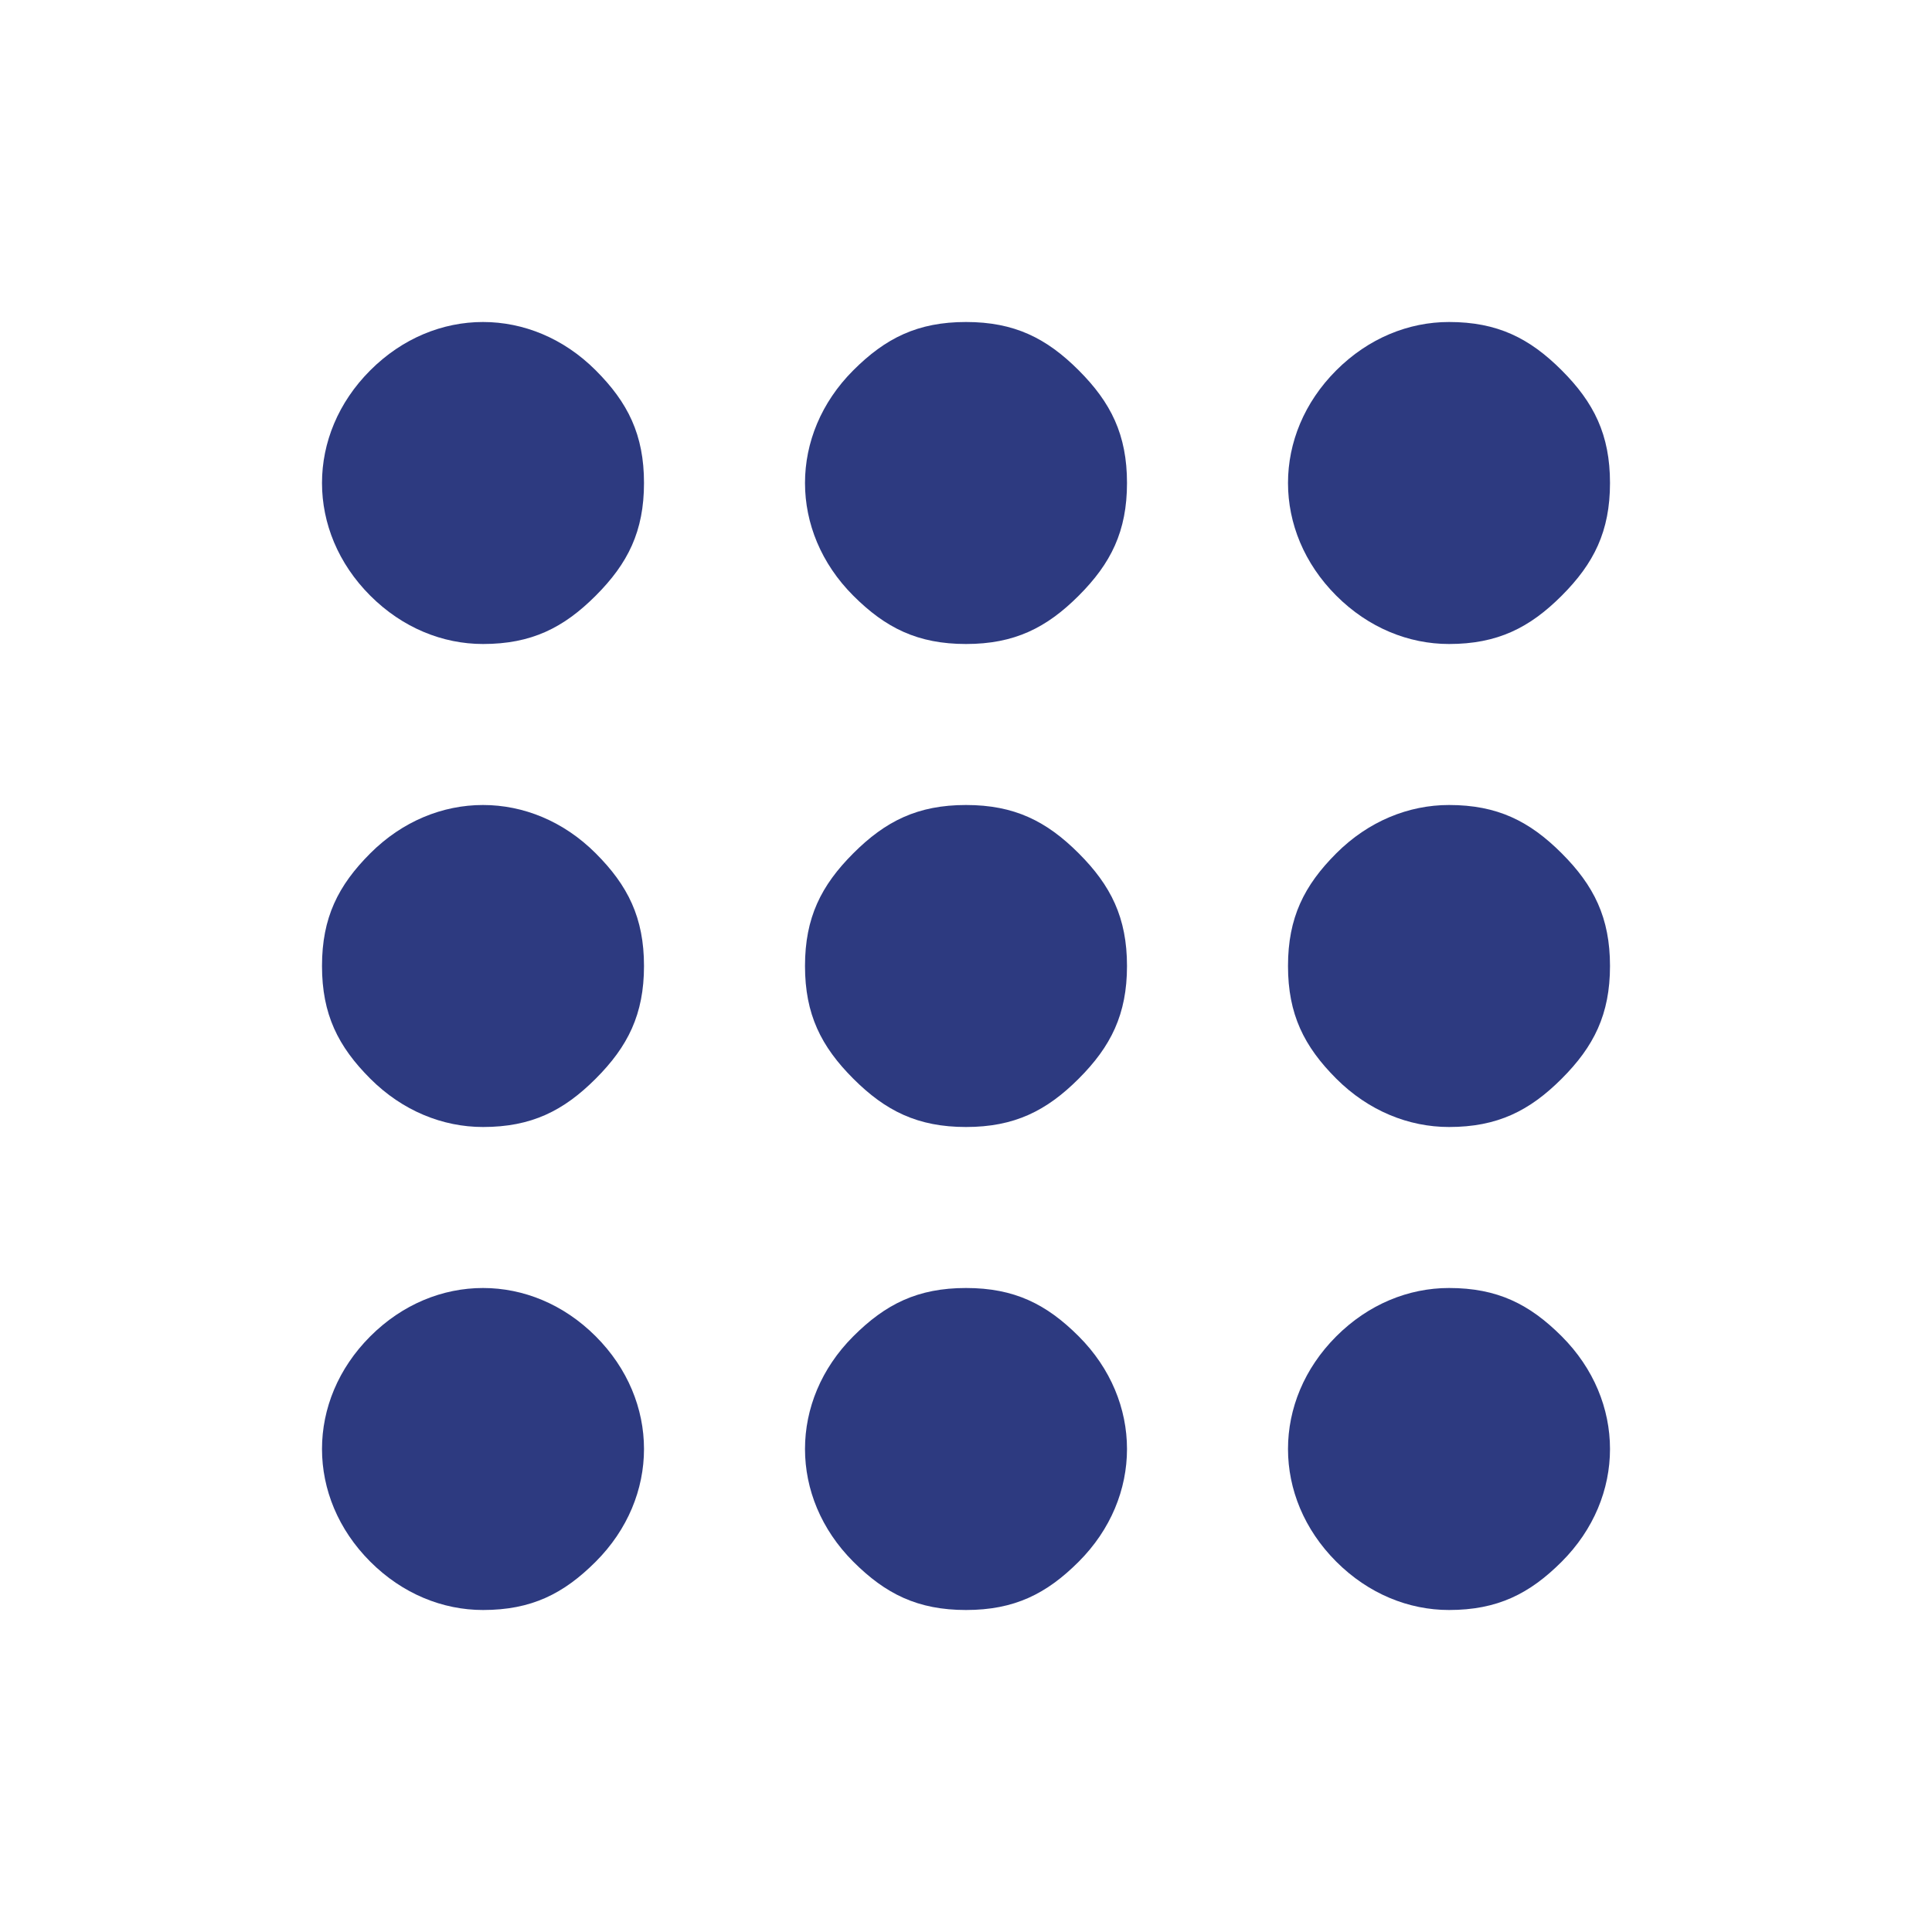
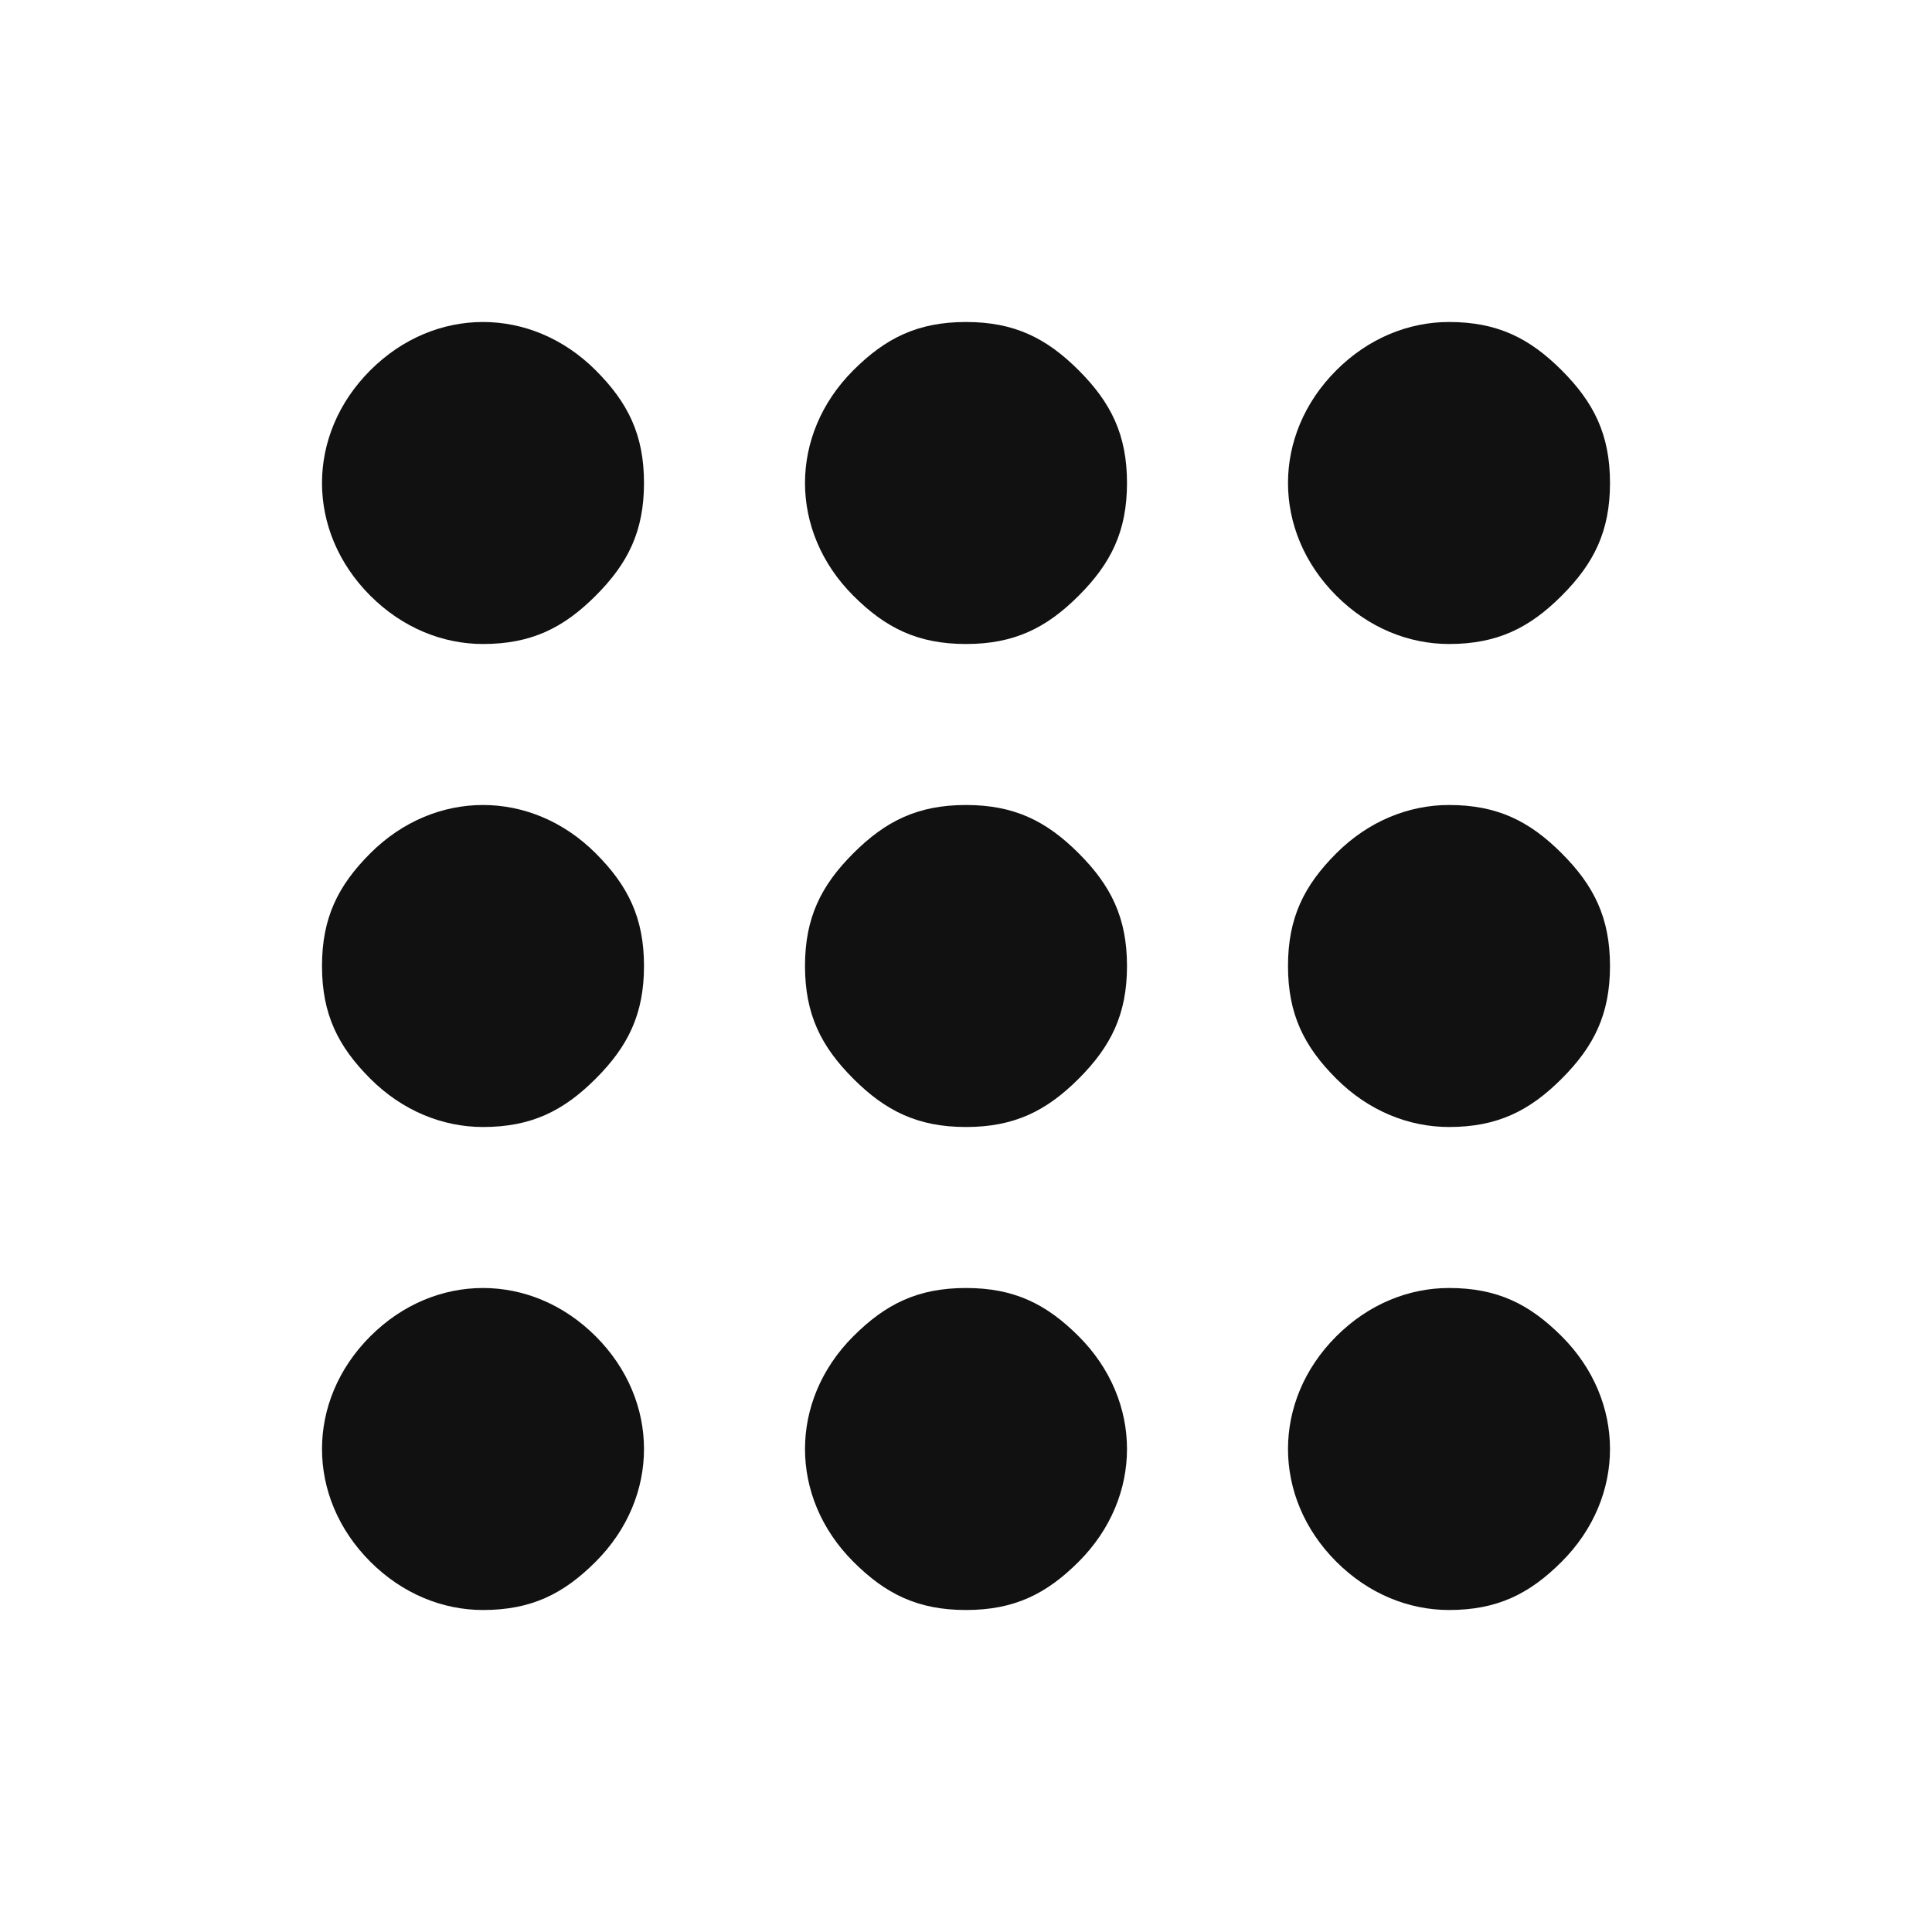
- <svg xmlns="http://www.w3.org/2000/svg" version="1.1" id="Layer_1" x="0px" y="0px" viewBox="0 0 24 24" style="enable-background:new 0 0 24 24;" xml:space="preserve">
-   <style type="text/css">
- 	.st0{fill:#2D3A80;}
- </style>
-   <path class="st0" d="M6,20c-0.5,0-1-0.2-1.4-0.6S4,18.5,4,18s0.2-1,0.6-1.4S5.5,16,6,16s1,0.2,1.4,0.6S8,17.5,8,18s-0.2,1-0.6,1.4  S6.6,20,6,20z M12,20c-0.6,0-1-0.2-1.4-0.6S10,18.5,10,18s0.2-1,0.6-1.4S11.4,16,12,16s1,0.2,1.4,0.6S14,17.5,14,18s-0.2,1-0.6,1.4  S12.6,20,12,20z M18,20c-0.5,0-1-0.2-1.4-0.6S16,18.5,16,18s0.2-1,0.6-1.4S17.5,16,18,16c0.6,0,1,0.2,1.4,0.6S20,17.5,20,18  s-0.2,1-0.6,1.4S18.6,20,18,20z M6,14c-0.5,0-1-0.2-1.4-0.6S4,12.6,4,12s0.2-1,0.6-1.4S5.5,10,6,10s1,0.2,1.4,0.6S8,11.4,8,12  s-0.2,1-0.6,1.4S6.6,14,6,14z M12,14c-0.6,0-1-0.2-1.4-0.6S10,12.6,10,12s0.2-1,0.6-1.4S11.4,10,12,10s1,0.2,1.4,0.6S14,11.4,14,12  s-0.2,1-0.6,1.4S12.6,14,12,14z M18,14c-0.5,0-1-0.2-1.4-0.6C16.2,13,16,12.6,16,12s0.2-1,0.6-1.4C17,10.2,17.5,10,18,10  c0.6,0,1,0.2,1.4,0.6S20,11.4,20,12s-0.2,1-0.6,1.4S18.6,14,18,14z M6,8C5.5,8,5,7.8,4.6,7.4S4,6.5,4,6s0.2-1,0.6-1.4S5.5,4,6,4  s1,0.2,1.4,0.6S8,5.4,8,6S7.8,7,7.4,7.4S6.6,8,6,8z M12,8c-0.6,0-1-0.2-1.4-0.6C10.2,7,10,6.5,10,6s0.2-1,0.6-1.4  C11,4.2,11.4,4,12,4s1,0.2,1.4,0.6C13.8,5,14,5.4,14,6s-0.2,1-0.6,1.4C13,7.8,12.6,8,12,8z M18,8c-0.5,0-1-0.2-1.4-0.6S16,6.5,16,6  s0.2-1,0.6-1.4S17.5,4,18,4c0.6,0,1,0.2,1.4,0.6S20,5.4,20,6s-0.2,1-0.6,1.4S18.6,8,18,8z" />
+ <svg xmlns="http://www.w3.org/2000/svg" width="24" height="24" viewBox="0 0 24 24" fill="none">
+   <path d="M6 20C5.5 20 5 19.8 4.6 19.4C4.2 19 4 18.5 4 18C4 17.5 4.2 17 4.6 16.6C5 16.2 5.5 16 6 16C6.5 16 7 16.2 7.4 16.6C7.8 17 8 17.5 8 18C8 18.5 7.8 19 7.4 19.4C7 19.8 6.6 20 6 20ZM12 20C11.4 20 11 19.8 10.6 19.4C10.2 19 10 18.5 10 18C10 17.5 10.2 17 10.6 16.6C11 16.2 11.4 16 12 16C12.6 16 13 16.2 13.4 16.6C13.8 17 14 17.5 14 18C14 18.5 13.8 19 13.4 19.4C13 19.8 12.6 20 12 20ZM18 20C17.5 20 17 19.8 16.6 19.4C16.2 19 16 18.5 16 18C16 17.5 16.2 17 16.6 16.6C17 16.2 17.5 16 18 16C18.6 16 19 16.2 19.4 16.6C19.8 17 20 17.5 20 18C20 18.5 19.8 19 19.4 19.4C19 19.8 18.6 20 18 20ZM6 14C5.5 14 5 13.8 4.6 13.4C4.2 13 4 12.6 4 12C4 11.4 4.2 11 4.6 10.6C5 10.2 5.5 10 6 10C6.5 10 7 10.2 7.4 10.6C7.8 11 8 11.4 8 12C8 12.6 7.8 13 7.4 13.4C7 13.8 6.6 14 6 14ZM12 14C11.4 14 11 13.8 10.6 13.4C10.2 13 10 12.6 10 12C10 11.4 10.2 11 10.6 10.6C11 10.2 11.4 10 12 10C12.6 10 13 10.2 13.4 10.6C13.8 11 14 11.4 14 12C14 12.6 13.8 13 13.4 13.4C13 13.8 12.6 14 12 14ZM18 14C17.5 14 17 13.8 16.6 13.4C16.2 13 16 12.6 16 12C16 11.4 16.2 11 16.6 10.6C17 10.2 17.5 10 18 10C18.6 10 19 10.2 19.4 10.6C19.8 11 20 11.4 20 12C20 12.6 19.8 13 19.4 13.4C19 13.8 18.6 14 18 14ZM6 8C5.5 8 5 7.8 4.6 7.4C4.2 7 4 6.5 4 6C4 5.5 4.2 5 4.6 4.6C5 4.2 5.5 4 6 4C6.5 4 7 4.2 7.4 4.6C7.8 5 8 5.4 8 6C8 6.6 7.8 7 7.4 7.4C7 7.8 6.6 8 6 8ZM12 8C11.4 8 11 7.8 10.6 7.4C10.2 7 10 6.5 10 6C10 5.5 10.2 5 10.6 4.6C11 4.2 11.4 4 12 4C12.6 4 13 4.2 13.4 4.6C13.8 5 14 5.4 14 6C14 6.6 13.8 7 13.4 7.4C13 7.8 12.6 8 12 8ZM18 8C17.5 8 17 7.8 16.6 7.4C16.2 7 16 6.5 16 6C16 5.5 16.2 5 16.6 4.6C17 4.2 17.5 4 18 4C18.6 4 19 4.2 19.4 4.6C19.8 5 20 5.4 20 6C20 6.6 19.8 7 19.4 7.4C19 7.8 18.6 8 18 8Z" fill="#111111" />
</svg>
